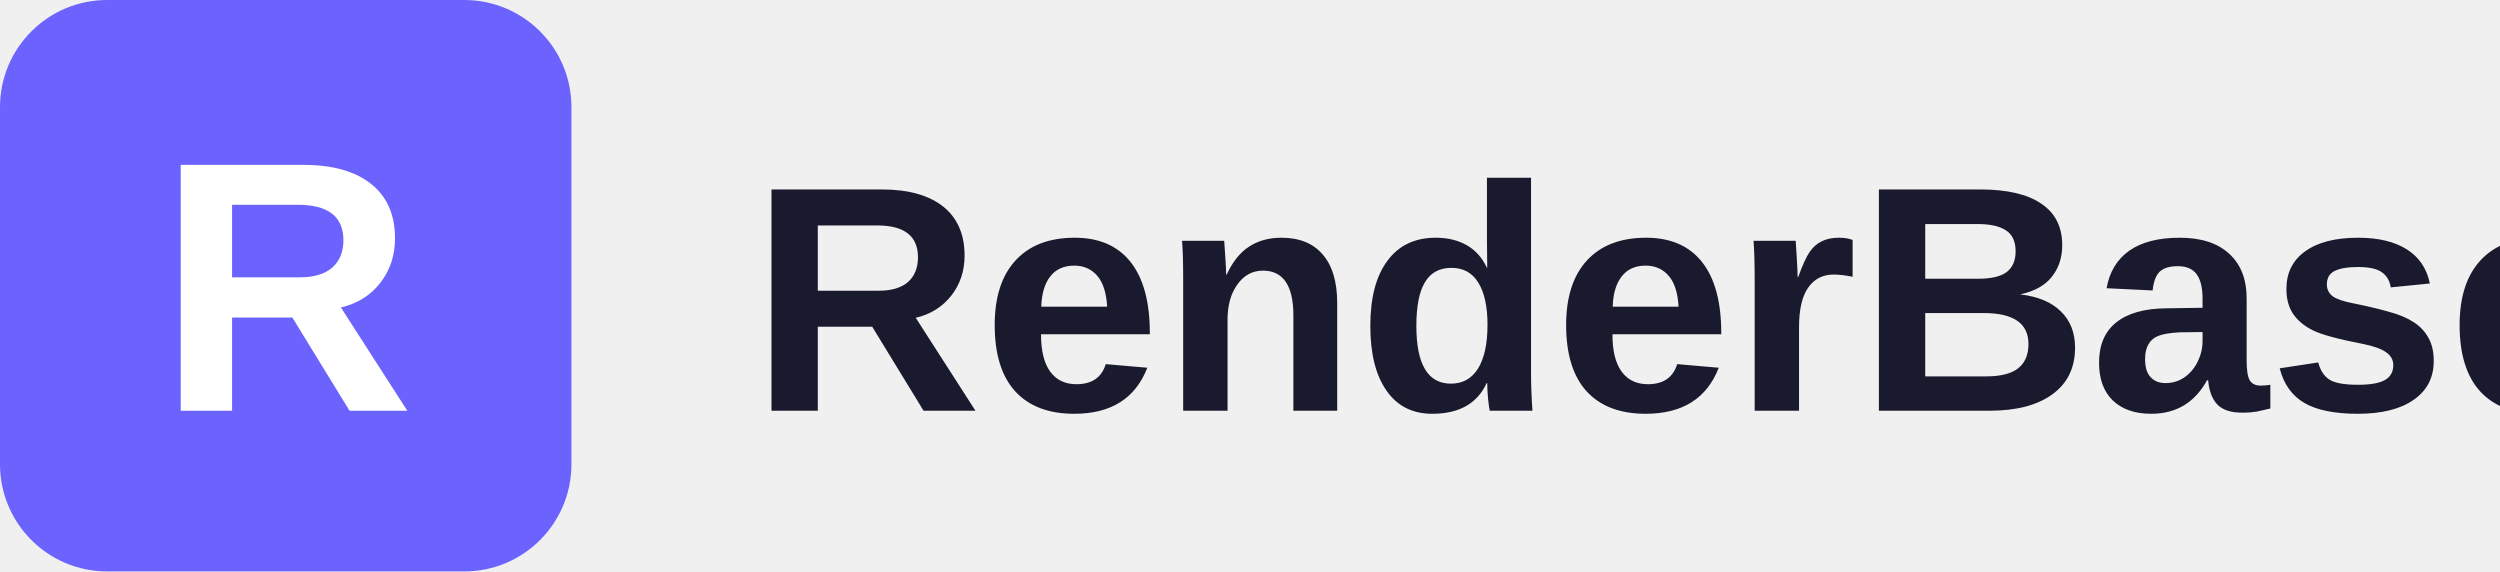
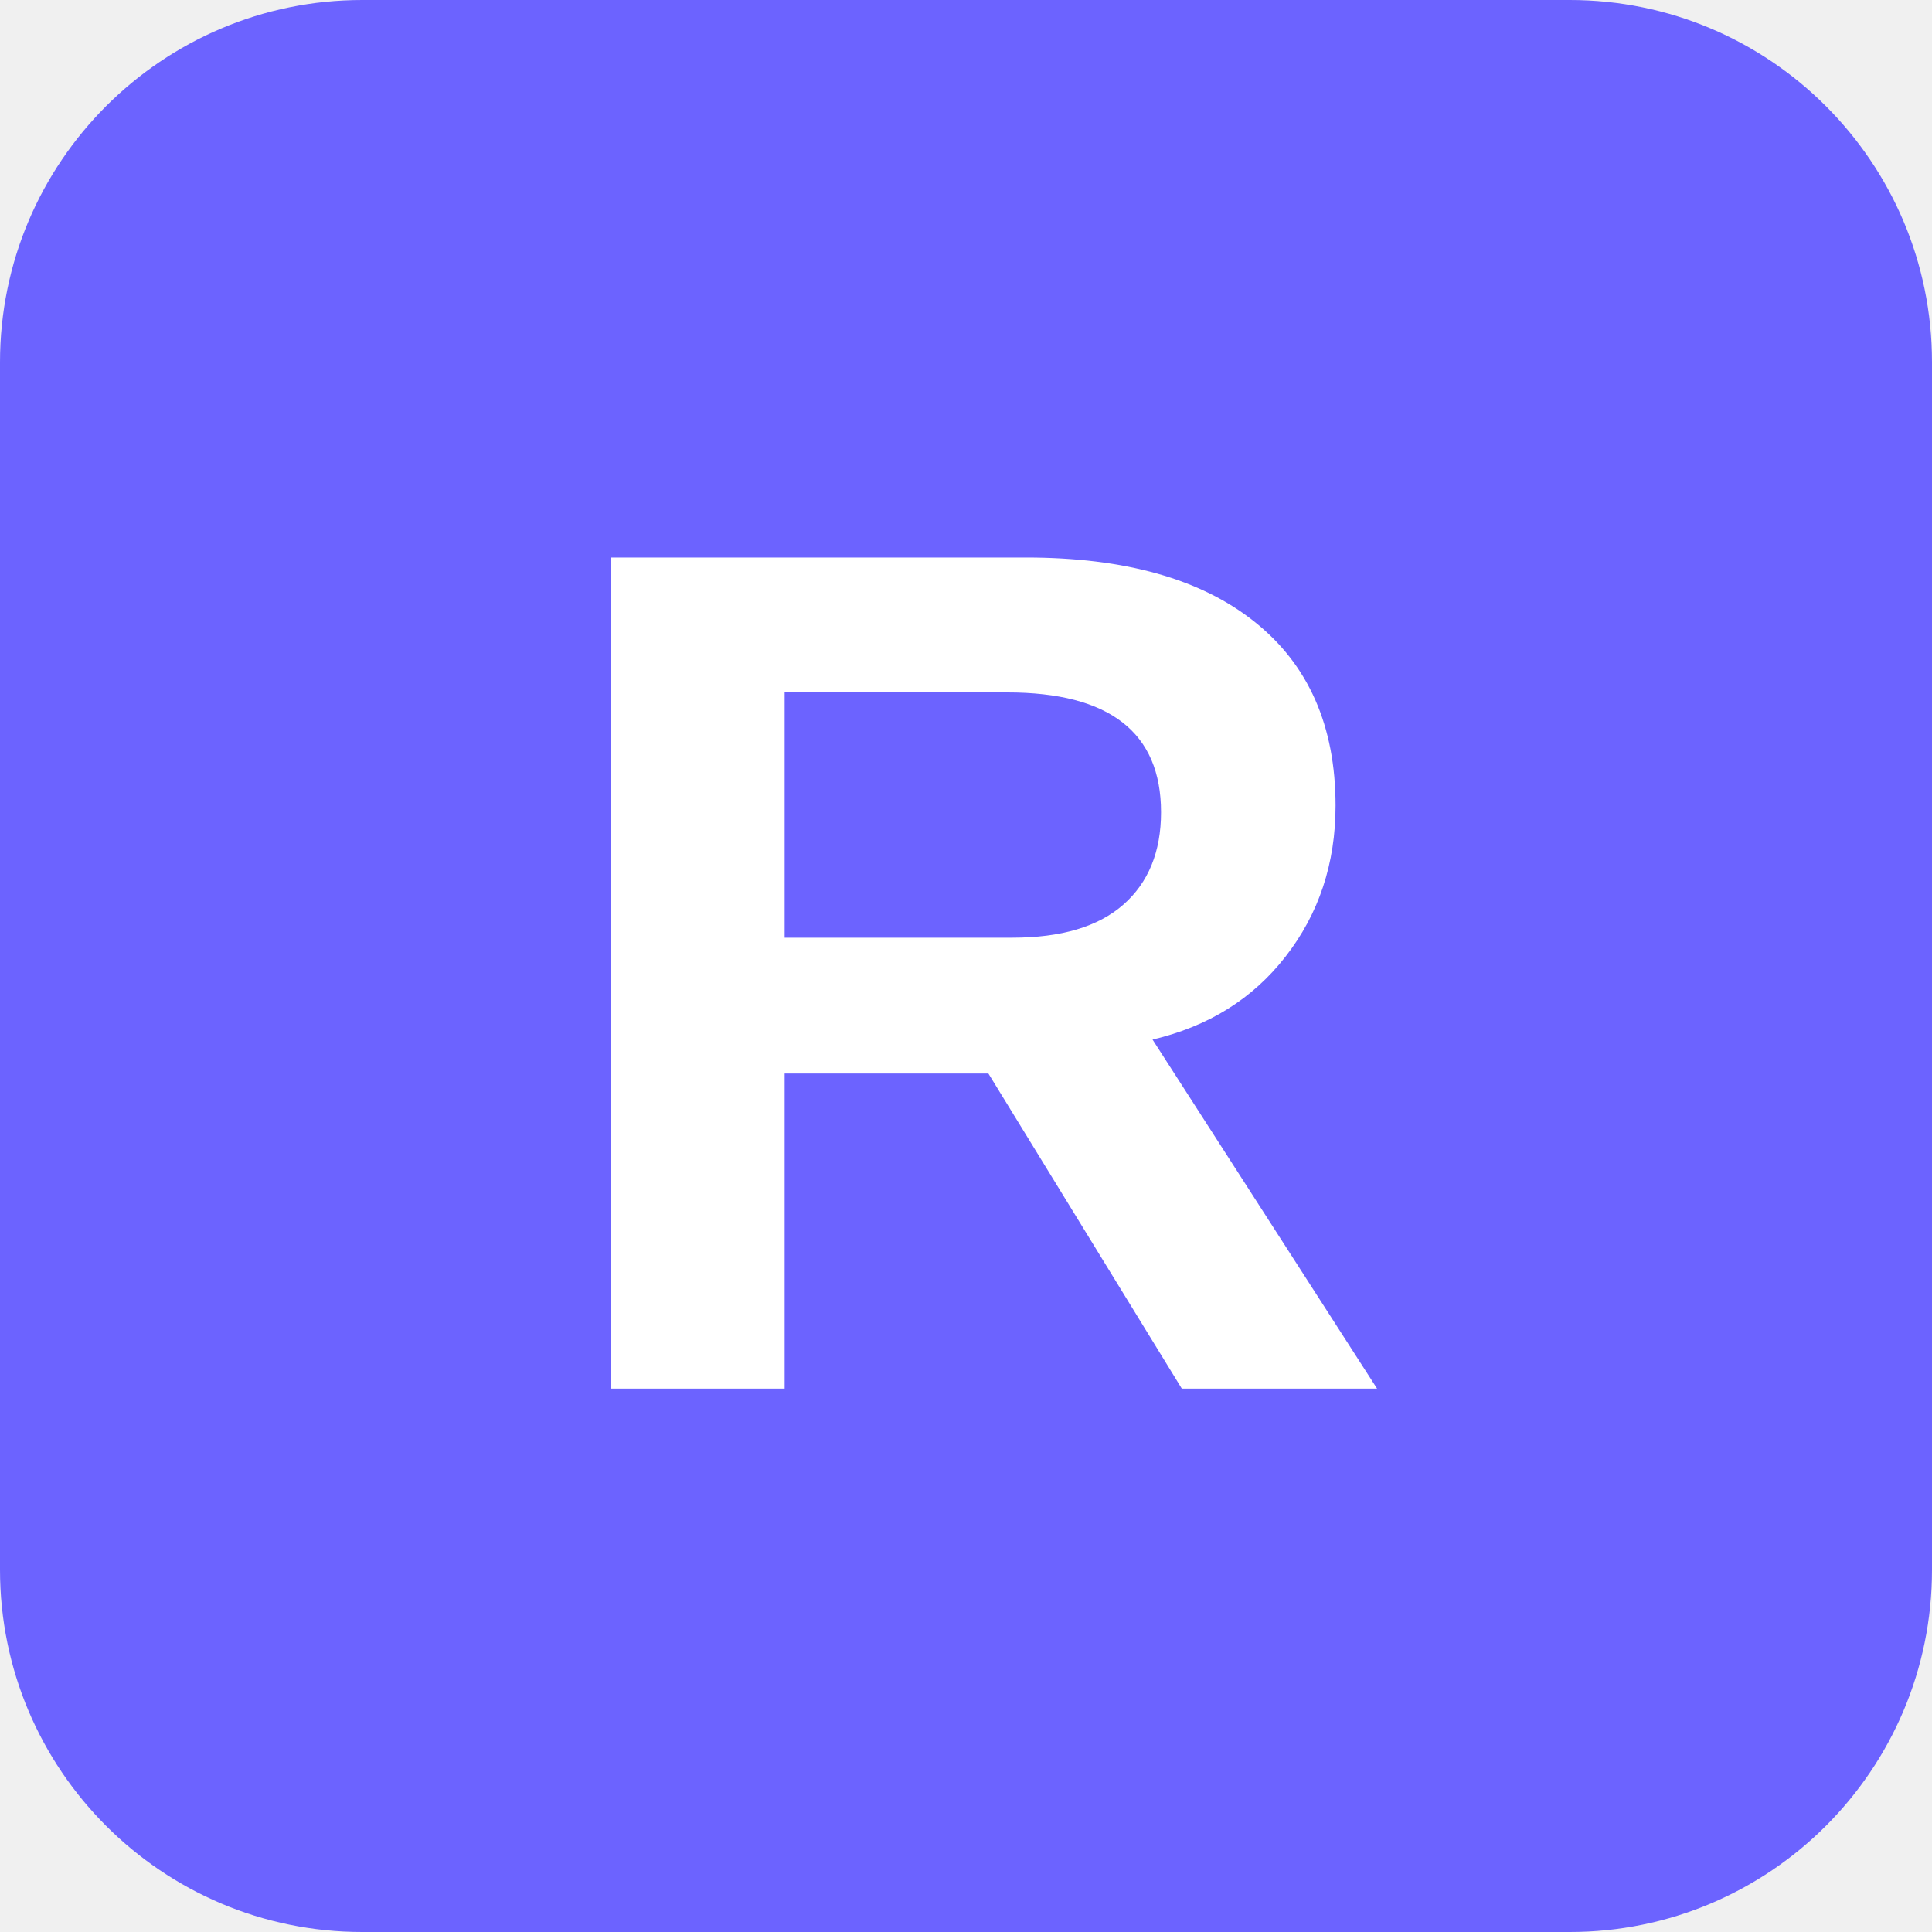
- <svg xmlns="http://www.w3.org/2000/svg" viewBox="0 0 140 32">
+ <svg xmlns="http://www.w3.org/2000/svg" viewBox="0 0 32 32">
  <rect width="32" height="32" rx="6" fill="#6c63ff" />
  <text x="16" y="23" font-family="Arial,sans-serif" font-size="20" font-weight="700" fill="#fff" text-anchor="middle">R</text>
-   <text x="42" y="23" font-family="Arial,sans-serif" font-size="18" font-weight="700" fill="#1a1a2e">RenderBase</text>
</svg>
